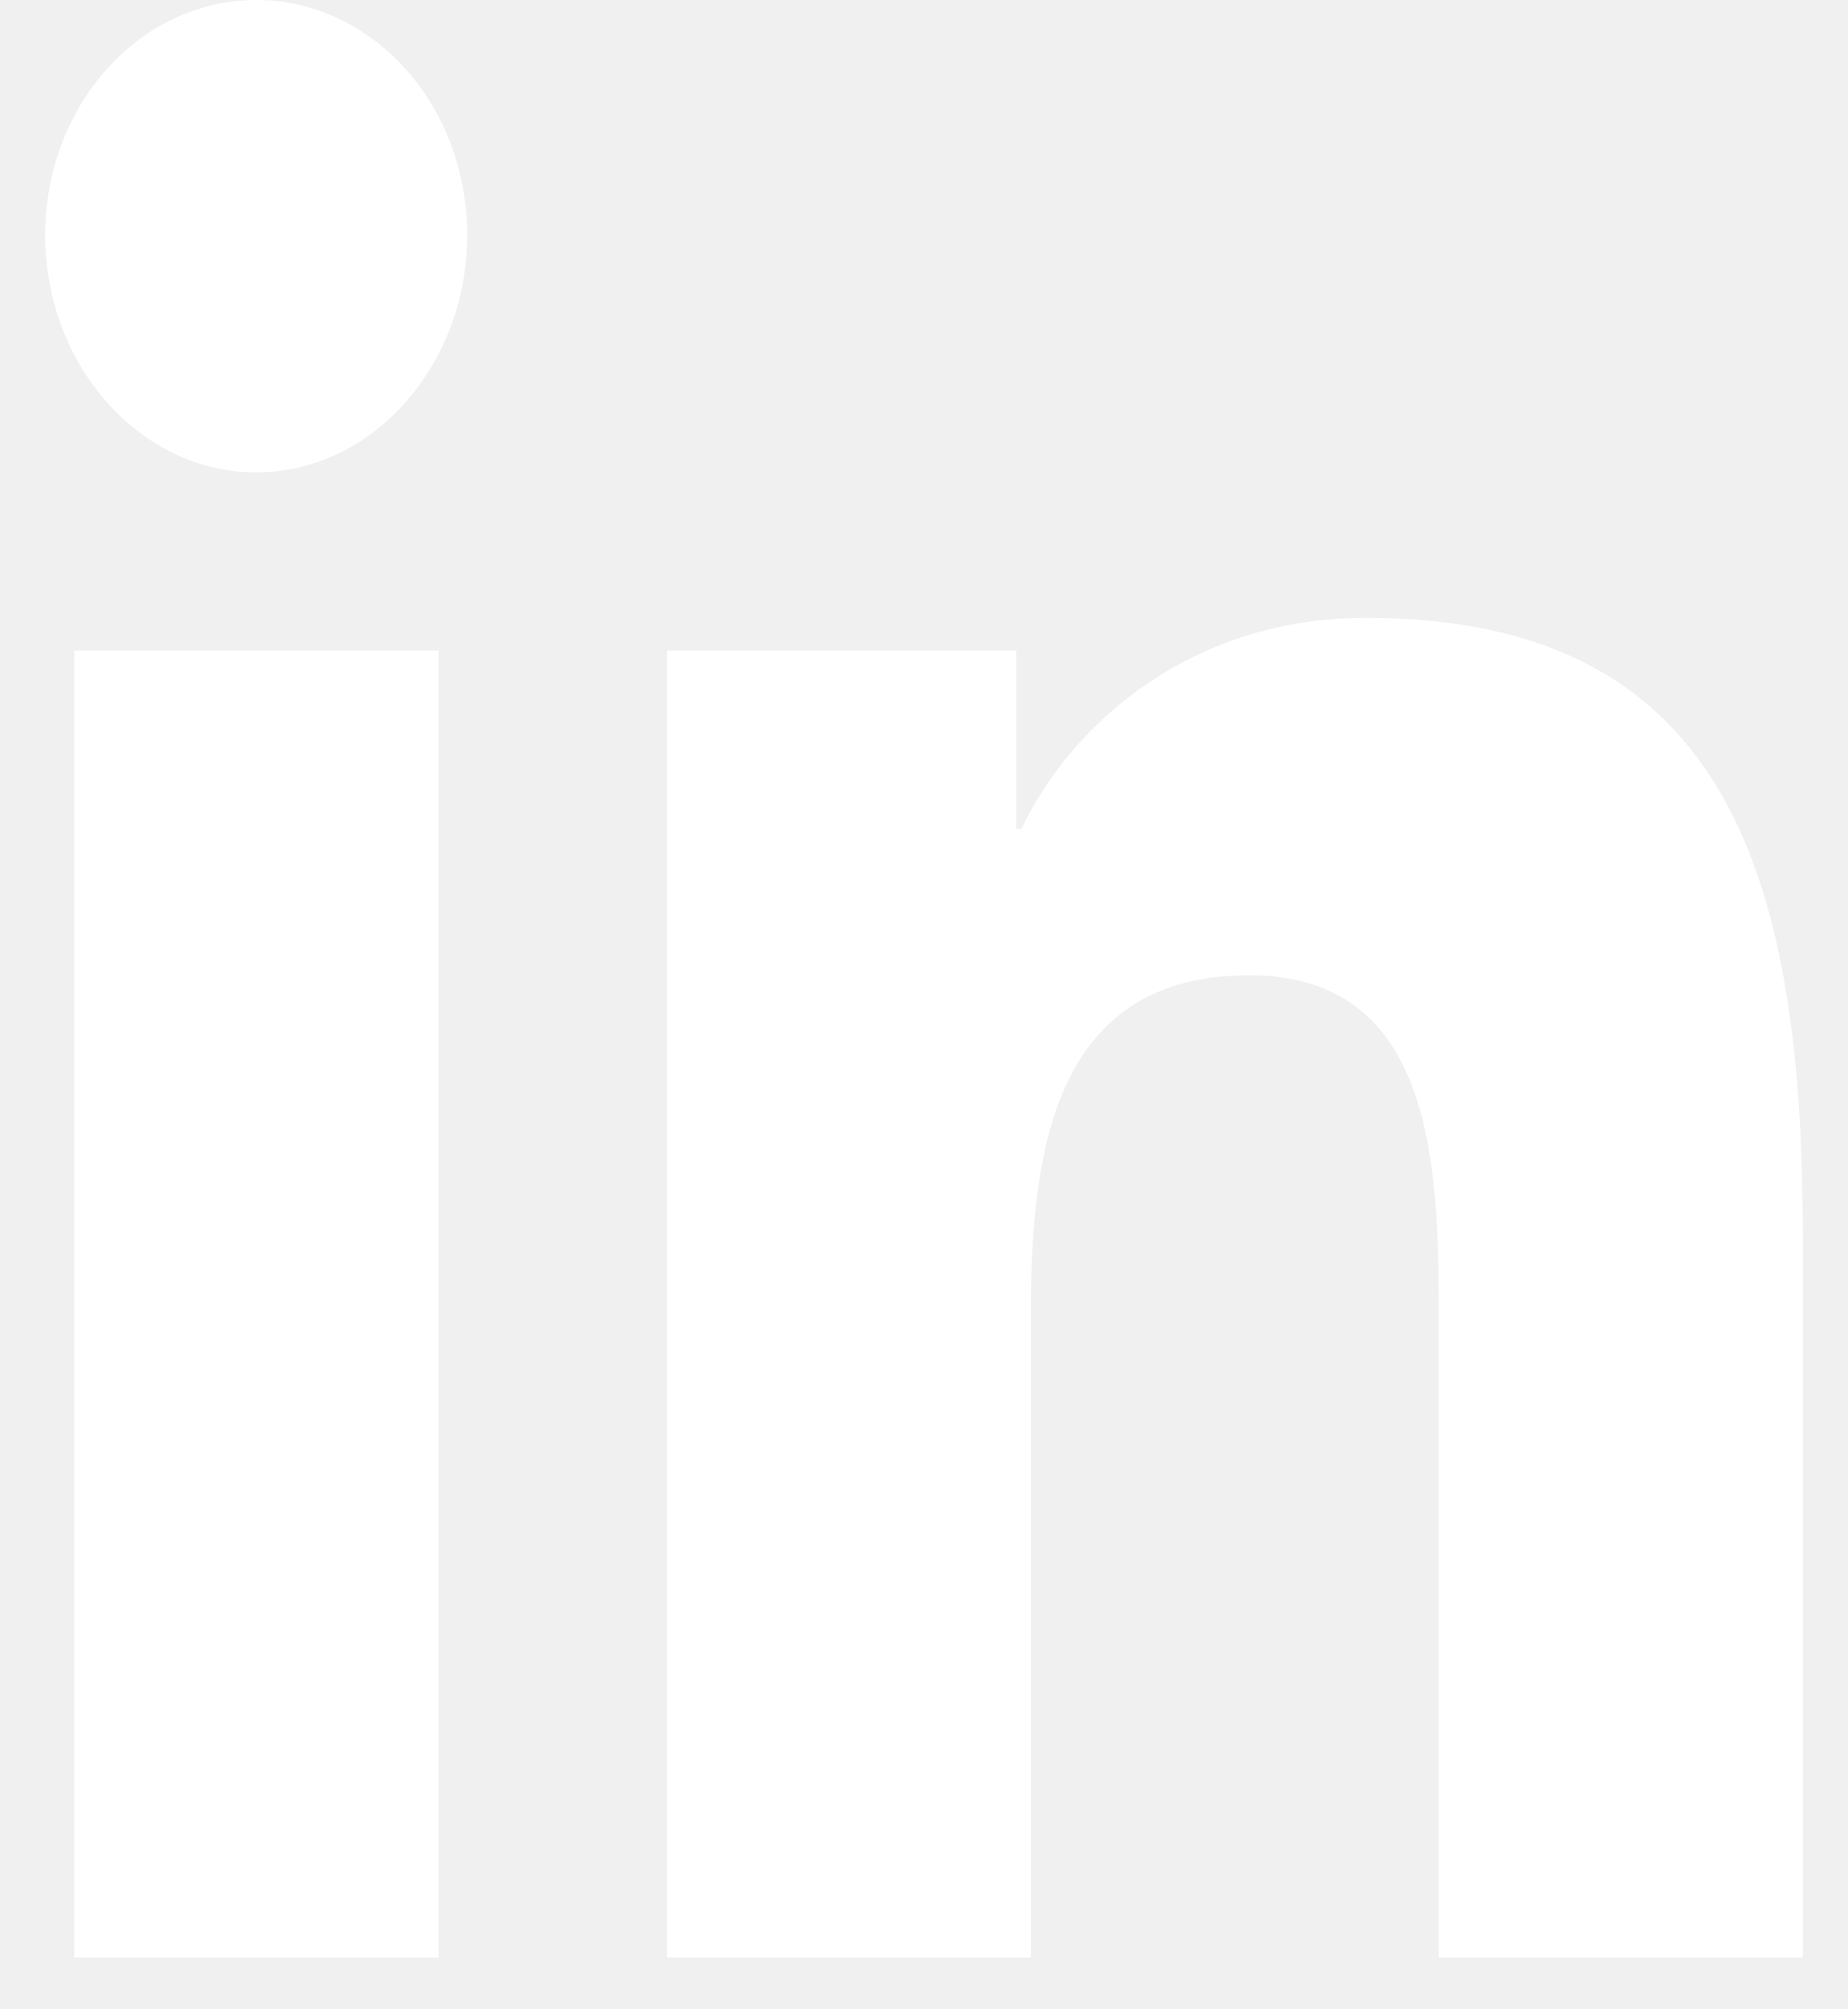
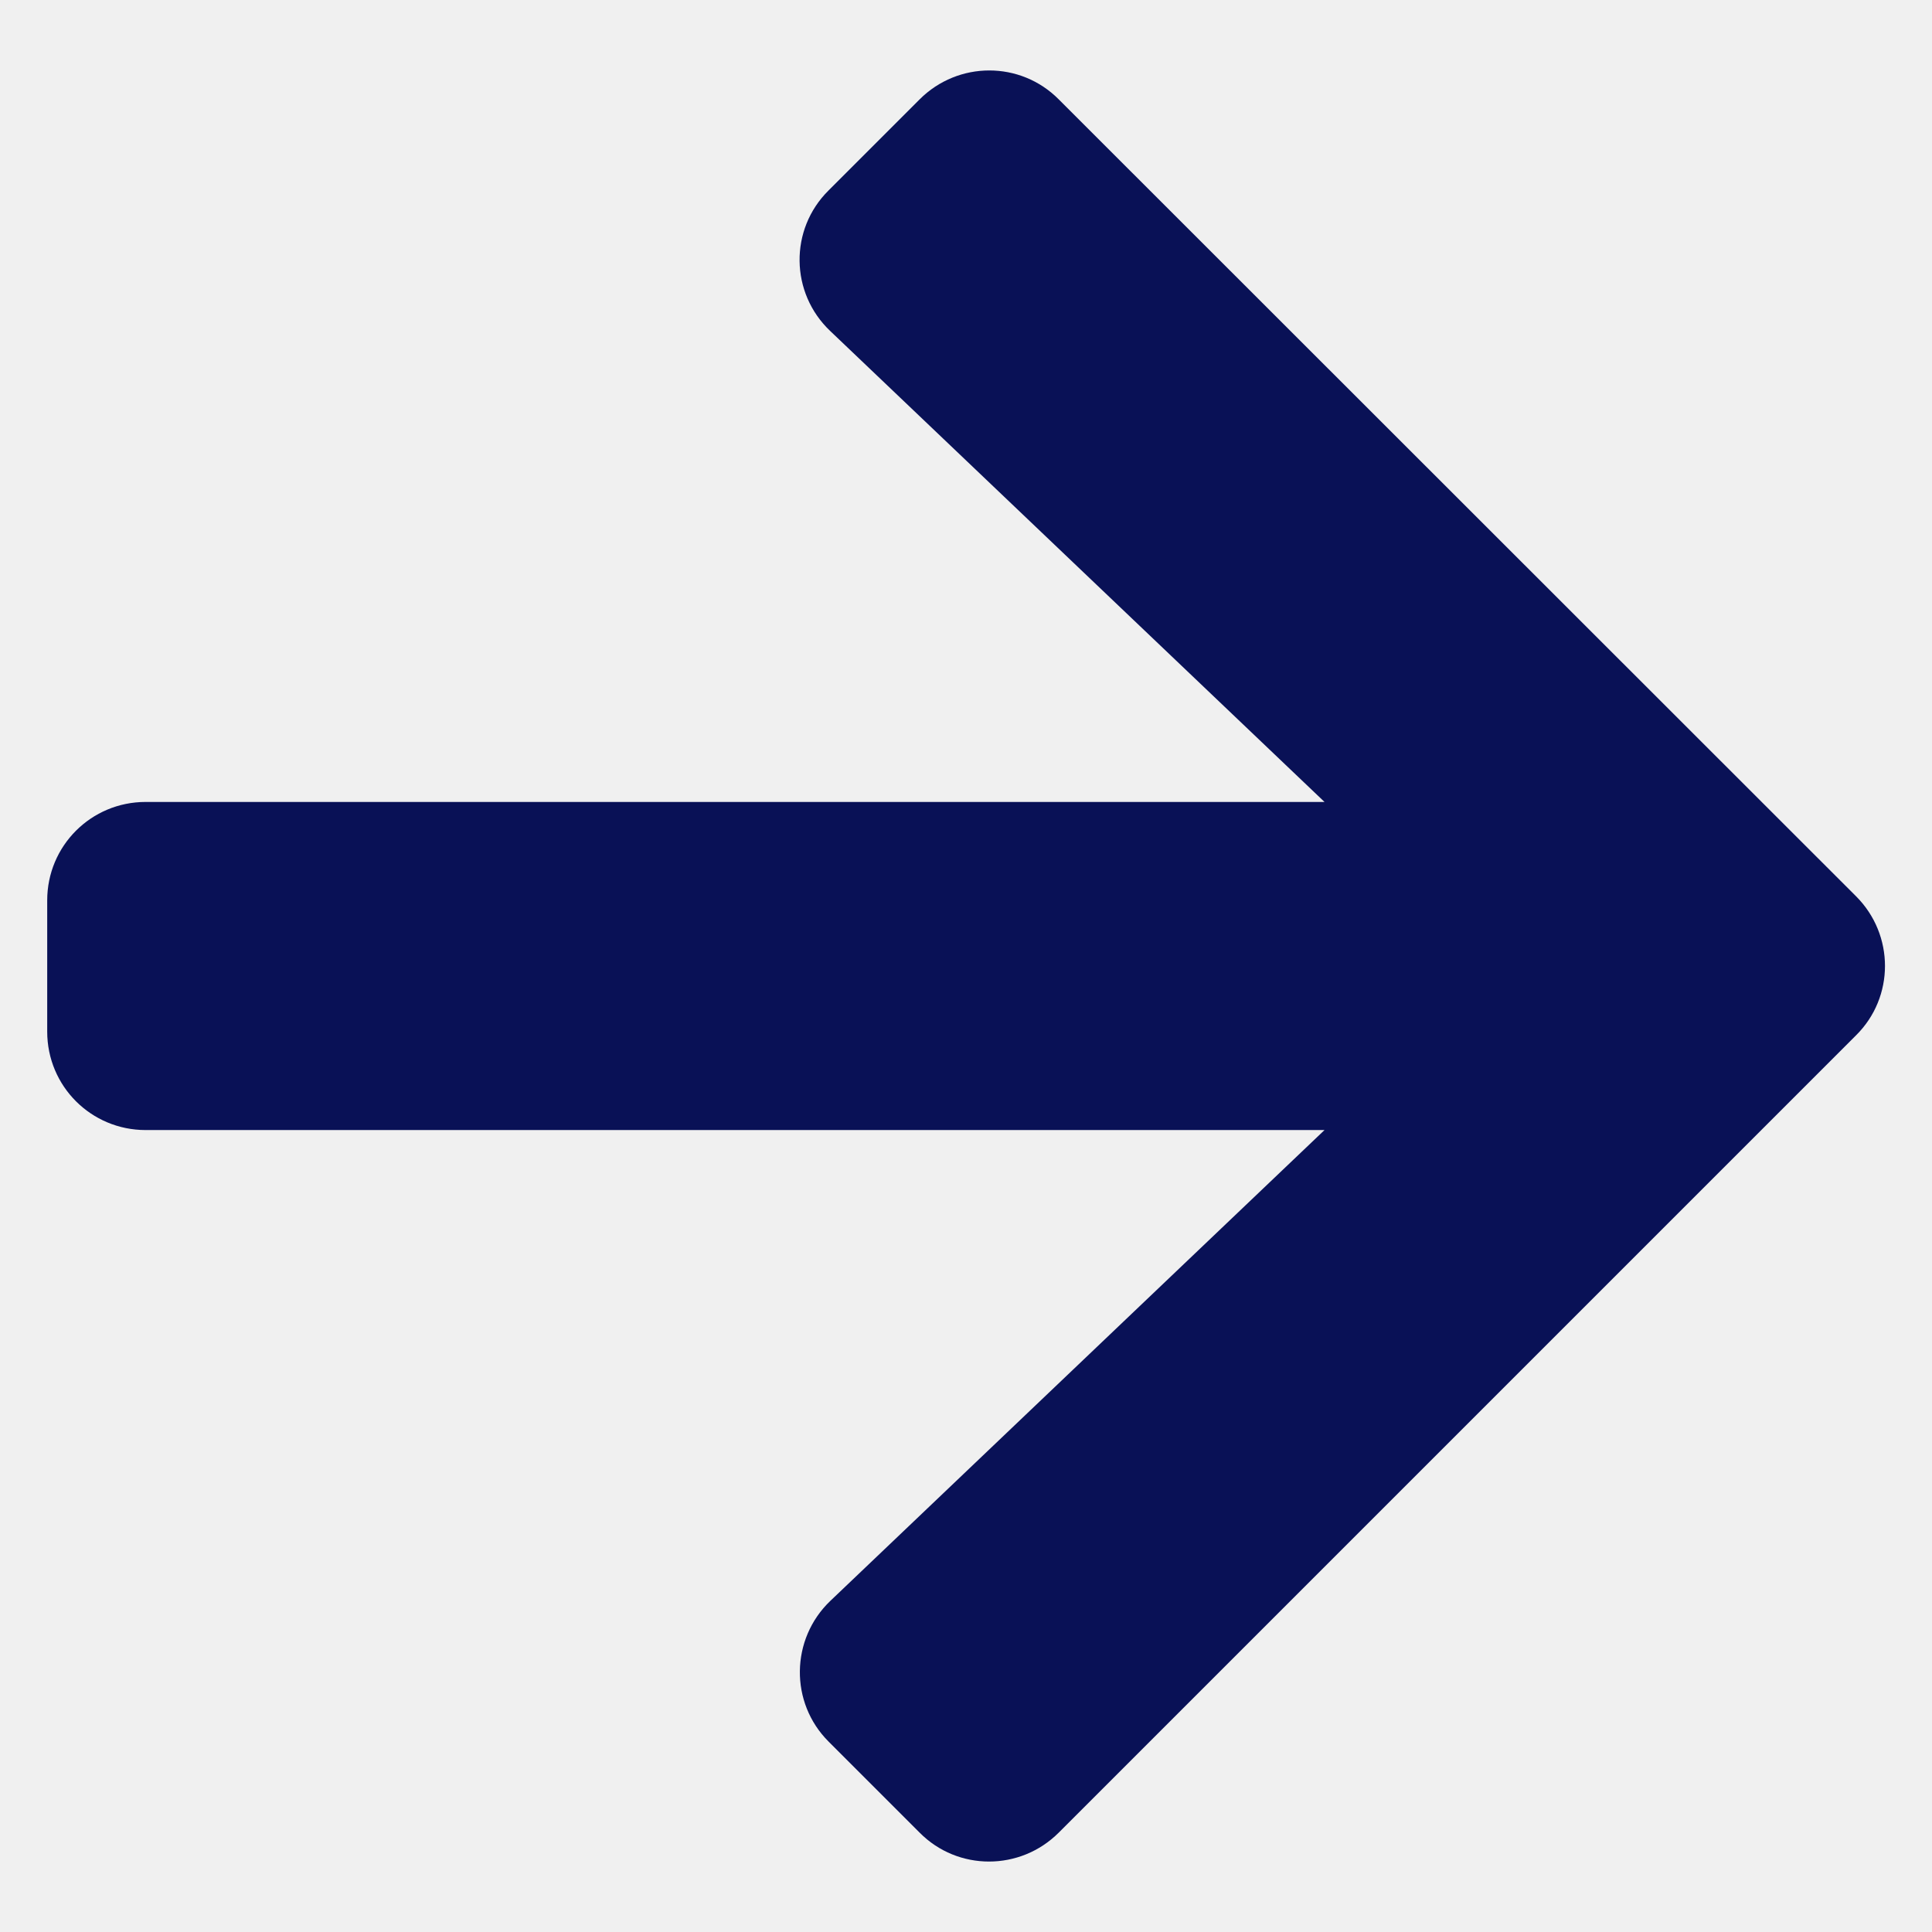
- <svg xmlns="http://www.w3.org/2000/svg" width="23" height="25" viewBox="0 0 23 25" fill="none">
-   <path d="M5.459 24.359H0.924V8.096H5.459V24.359ZM3.189 5.878C1.739 5.878 0.562 4.54 0.562 2.925C0.562 2.15 0.839 1.406 1.332 0.857C1.824 0.309 2.492 0 3.189 0C3.886 0 4.554 0.309 5.046 0.857C5.539 1.406 5.815 2.15 5.815 2.925C5.815 4.54 4.639 5.878 3.189 5.878ZM22.433 24.359H17.907V16.442C17.907 14.556 17.873 12.136 15.549 12.136C13.191 12.136 12.83 14.186 12.83 16.306V24.359H8.3V8.096H12.649V10.314H12.713C13.318 9.037 14.797 7.688 17.004 7.688C21.594 7.688 22.438 11.054 22.438 15.425V24.359H22.433Z" fill="white" />
+ <svg xmlns="http://www.w3.org/2000/svg" width="23" height="23" viewBox="0 0 23 23" fill="none">
+   <path d="M9.864 2.267L10.948 1.183C11.407 0.724 12.149 0.724 12.604 1.183L22.096 10.67C22.555 11.129 22.555 11.871 22.096 12.325L12.604 21.817C12.145 22.276 11.402 22.276 10.948 21.817L9.864 20.733C9.4 20.27 9.41 19.513 9.884 19.059L15.768 13.453H1.734C1.085 13.453 0.562 12.931 0.562 12.281V10.719C0.562 10.069 1.085 9.547 1.734 9.547H15.768L9.884 3.941C9.405 3.487 9.396 2.73 9.864 2.267Z" fill="#091156" />
</svg>
